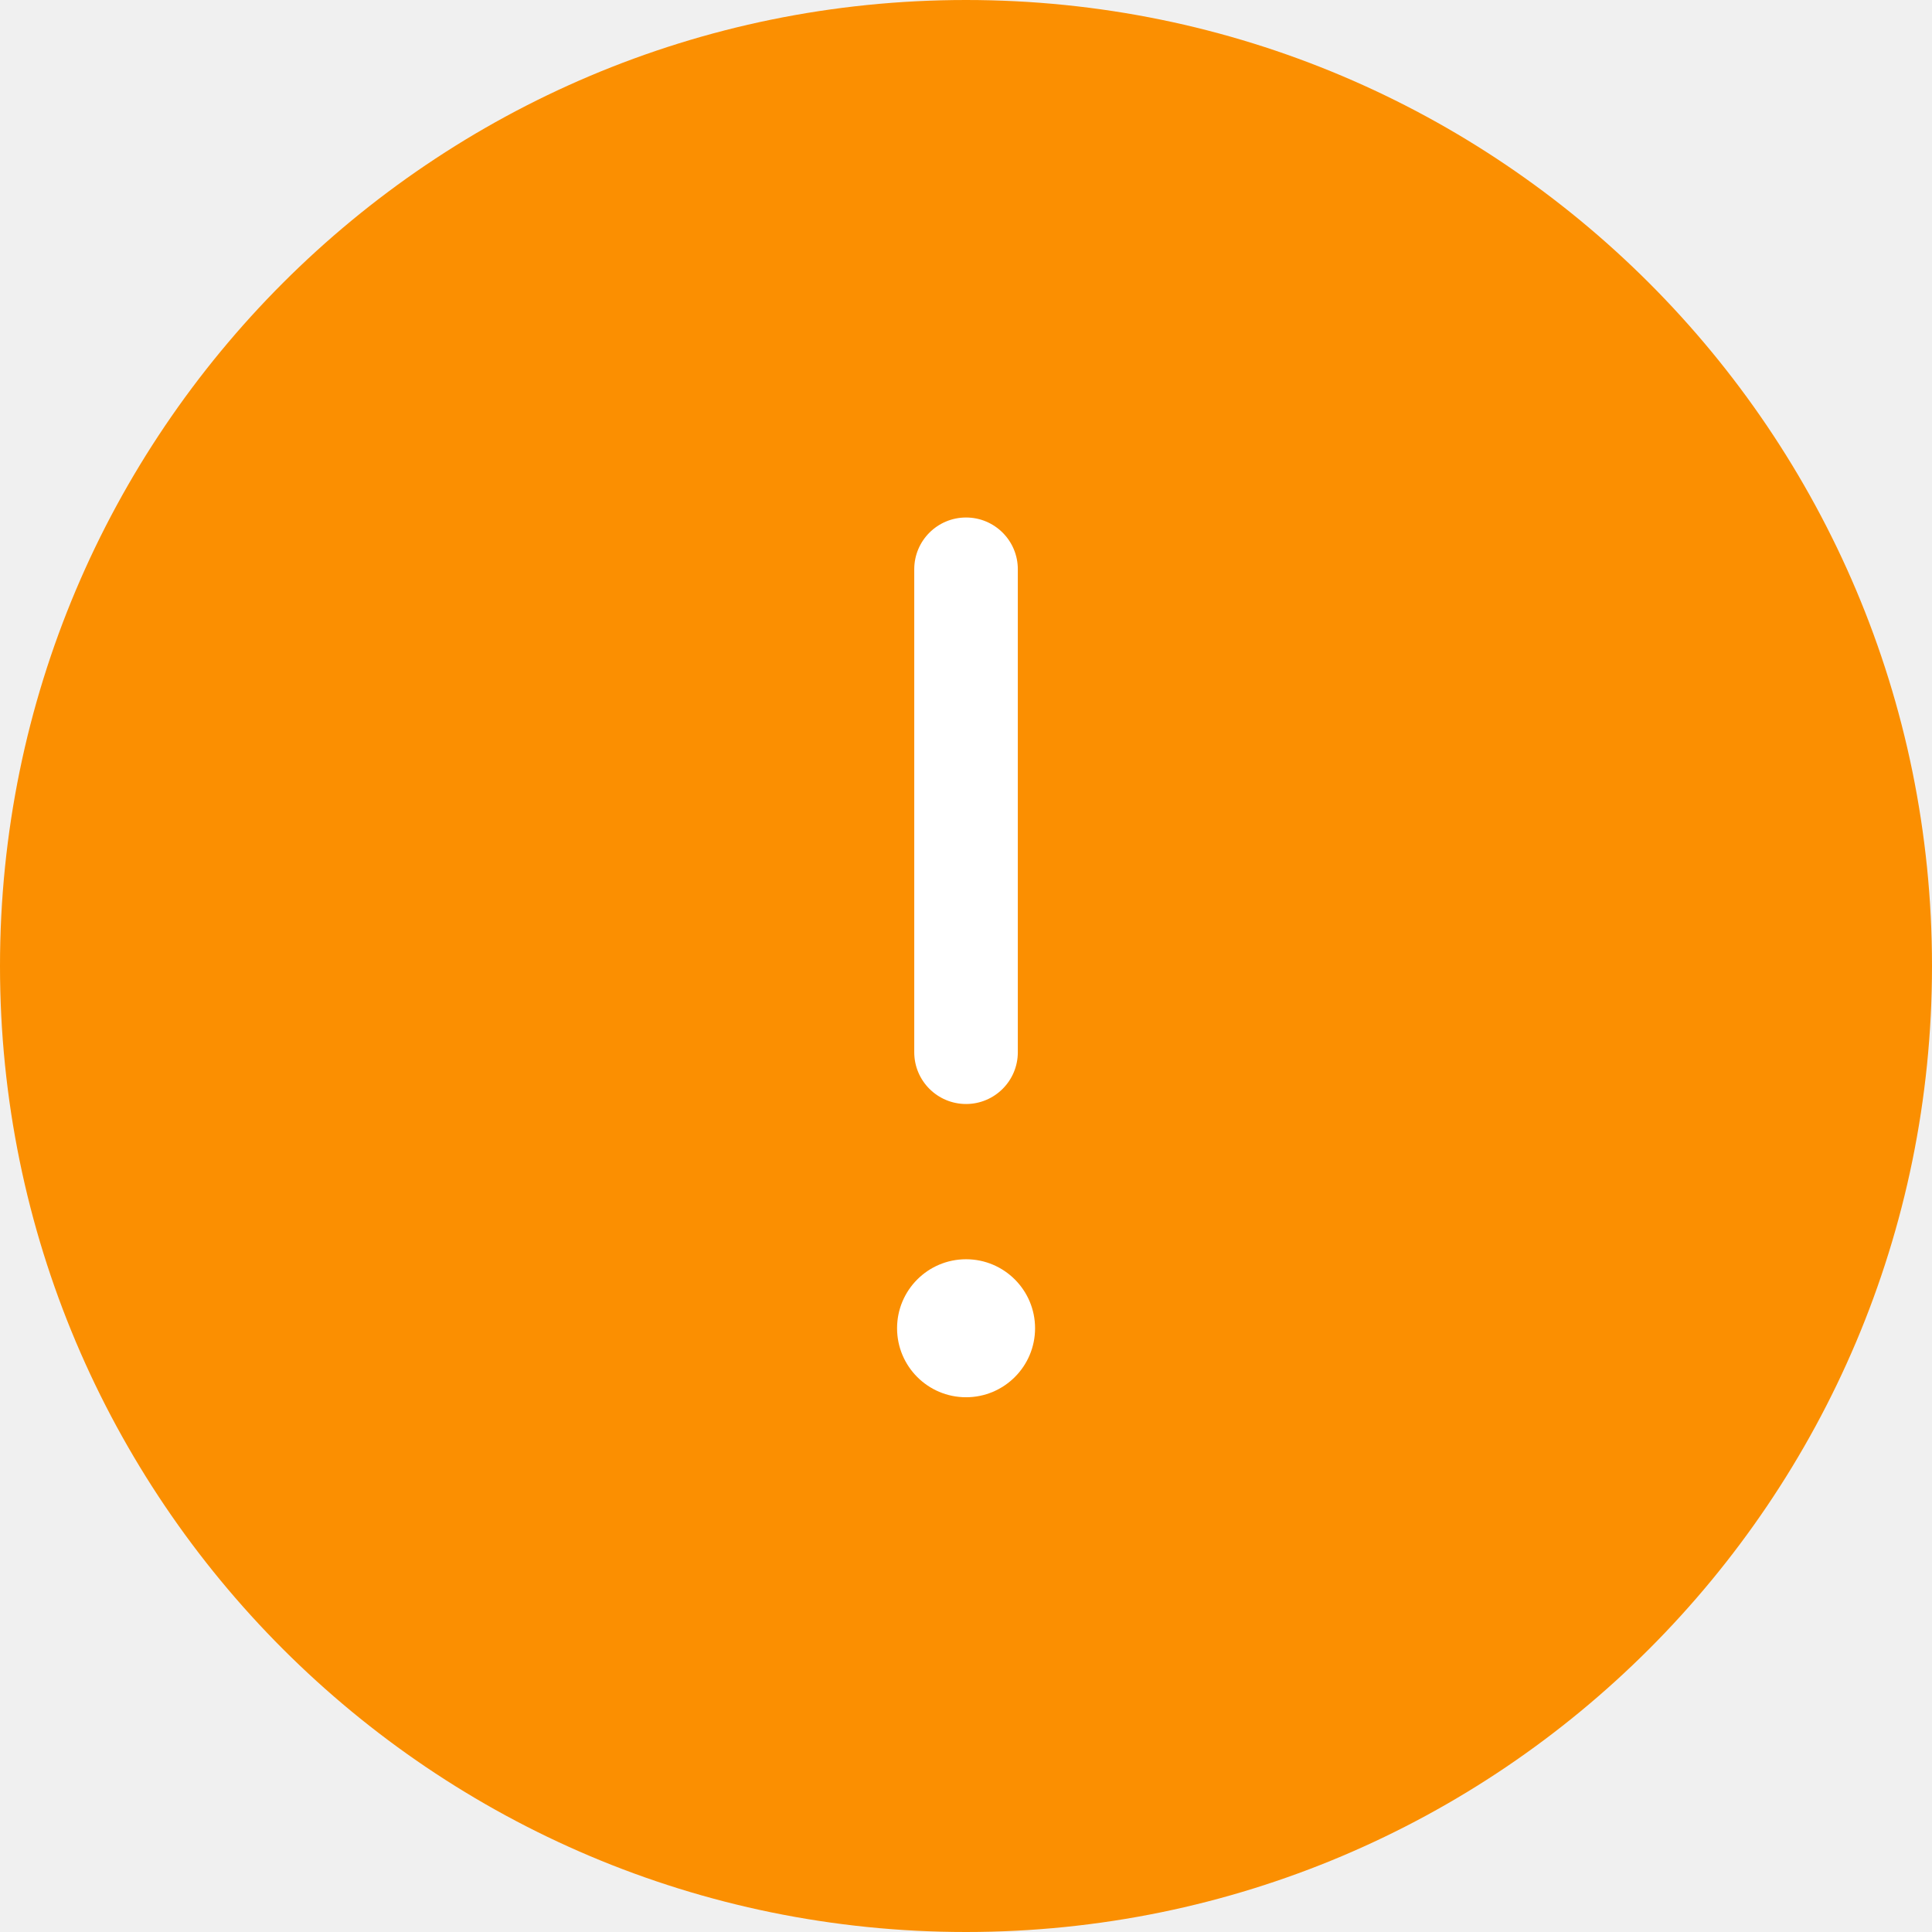
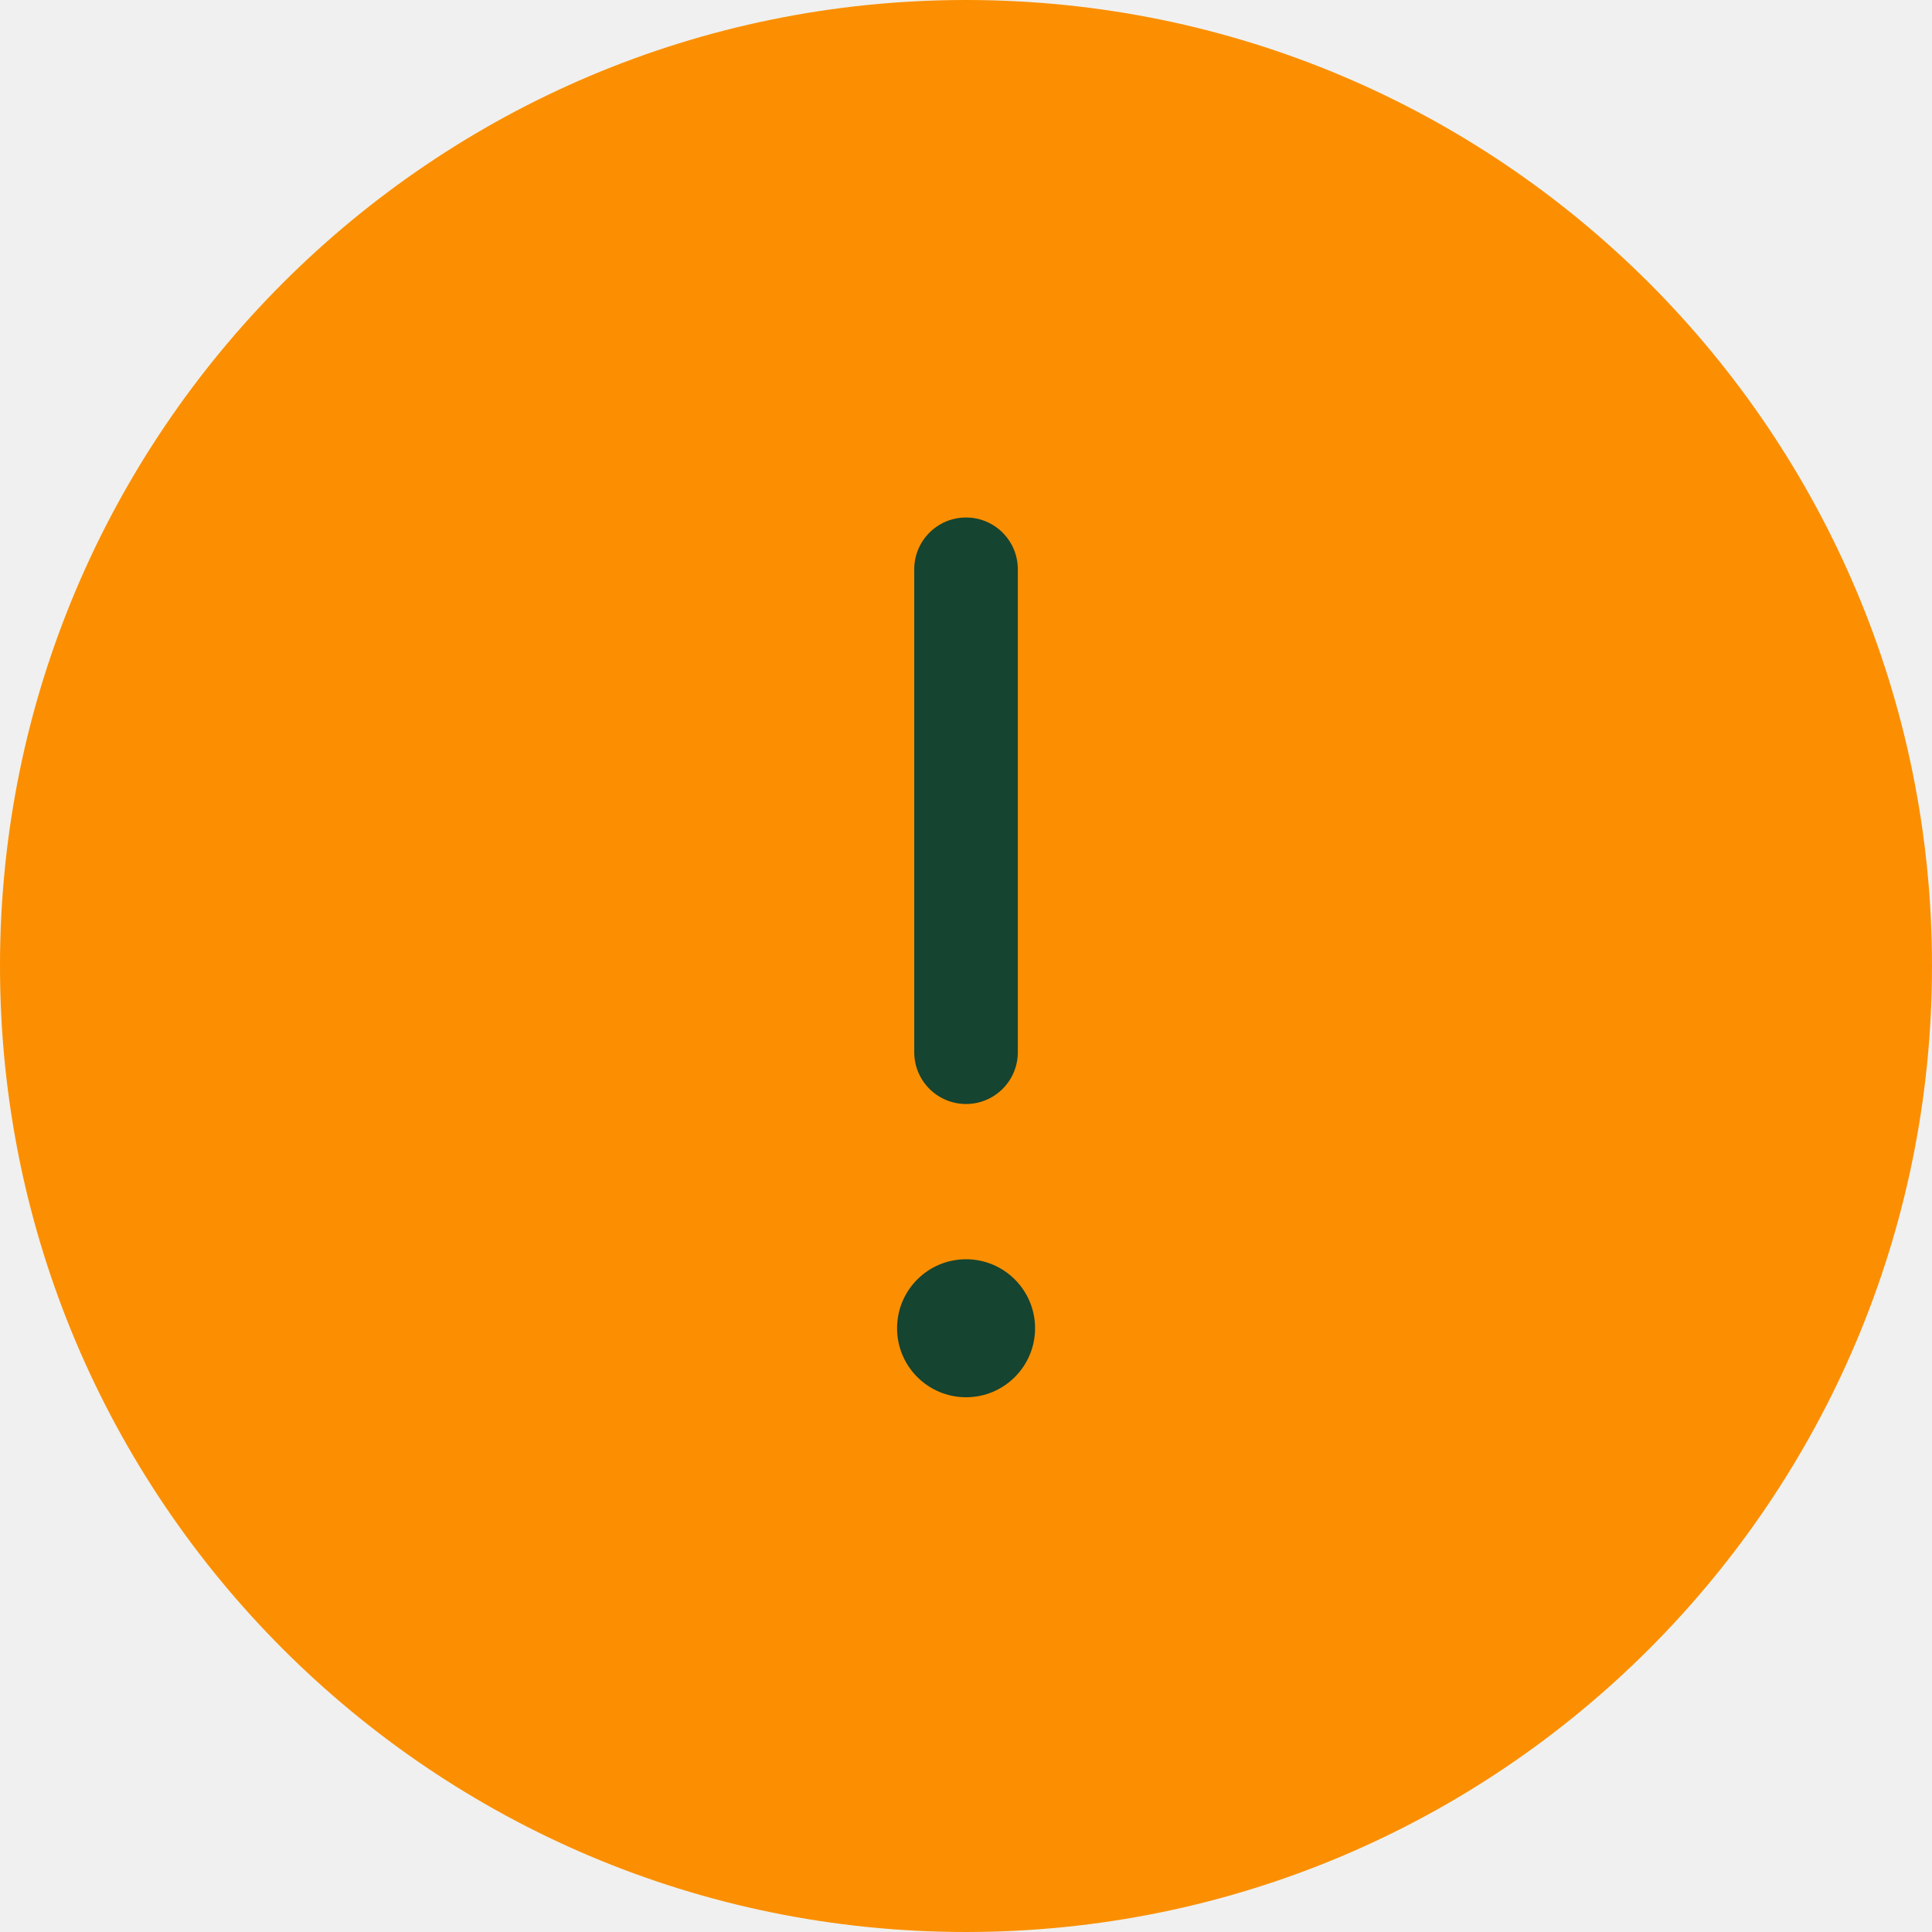
<svg xmlns="http://www.w3.org/2000/svg" width="28" height="28" viewBox="0 0 28 28" fill="none">
  <path d="M0 14C0 6.268 6.268 0 14 0V0C21.732 0 28 6.268 28 14V14C28 21.732 21.732 28 14 28V28C6.268 28 0 21.732 0 14V14Z" fill="#FB8F01" />
-   <path fill-rule="evenodd" clip-rule="evenodd" d="M14.001 7.5C14.415 7.5 14.751 7.836 14.751 8.25V15.25C14.751 15.664 14.415 16 14.001 16C13.586 16 13.25 15.664 13.25 15.25V8.25C13.25 7.836 13.586 7.5 14.001 7.5Z" fill="#FFFFFF" />
-   <path d="M13.001 19.25C13.001 18.698 13.448 18.25 14.001 18.25C14.553 18.25 15.001 18.698 15.001 19.25C15.001 19.802 14.553 20.25 14.001 20.25C13.448 20.25 13.001 19.802 13.001 19.25Z" fill="#FFFFFF" />
+   <path fill-rule="evenodd" clip-rule="evenodd" d="M14.001 7.5C14.415 7.5 14.751 7.836 14.751 8.25V15.25C14.751 15.664 14.415 16 14.001 16C13.586 16 13.25 15.664 13.25 15.25V8.25C13.25 7.836 13.586 7.5 14.001 7.5Z" fill="#154430" />
+   <path d="M13.001 19.25C13.001 18.698 13.448 18.25 14.001 18.25C14.553 18.25 15.001 18.698 15.001 19.25C15.001 19.802 14.553 20.25 14.001 20.25C13.448 20.25 13.001 19.802 13.001 19.25Z" fill="#154430" />
</svg>
